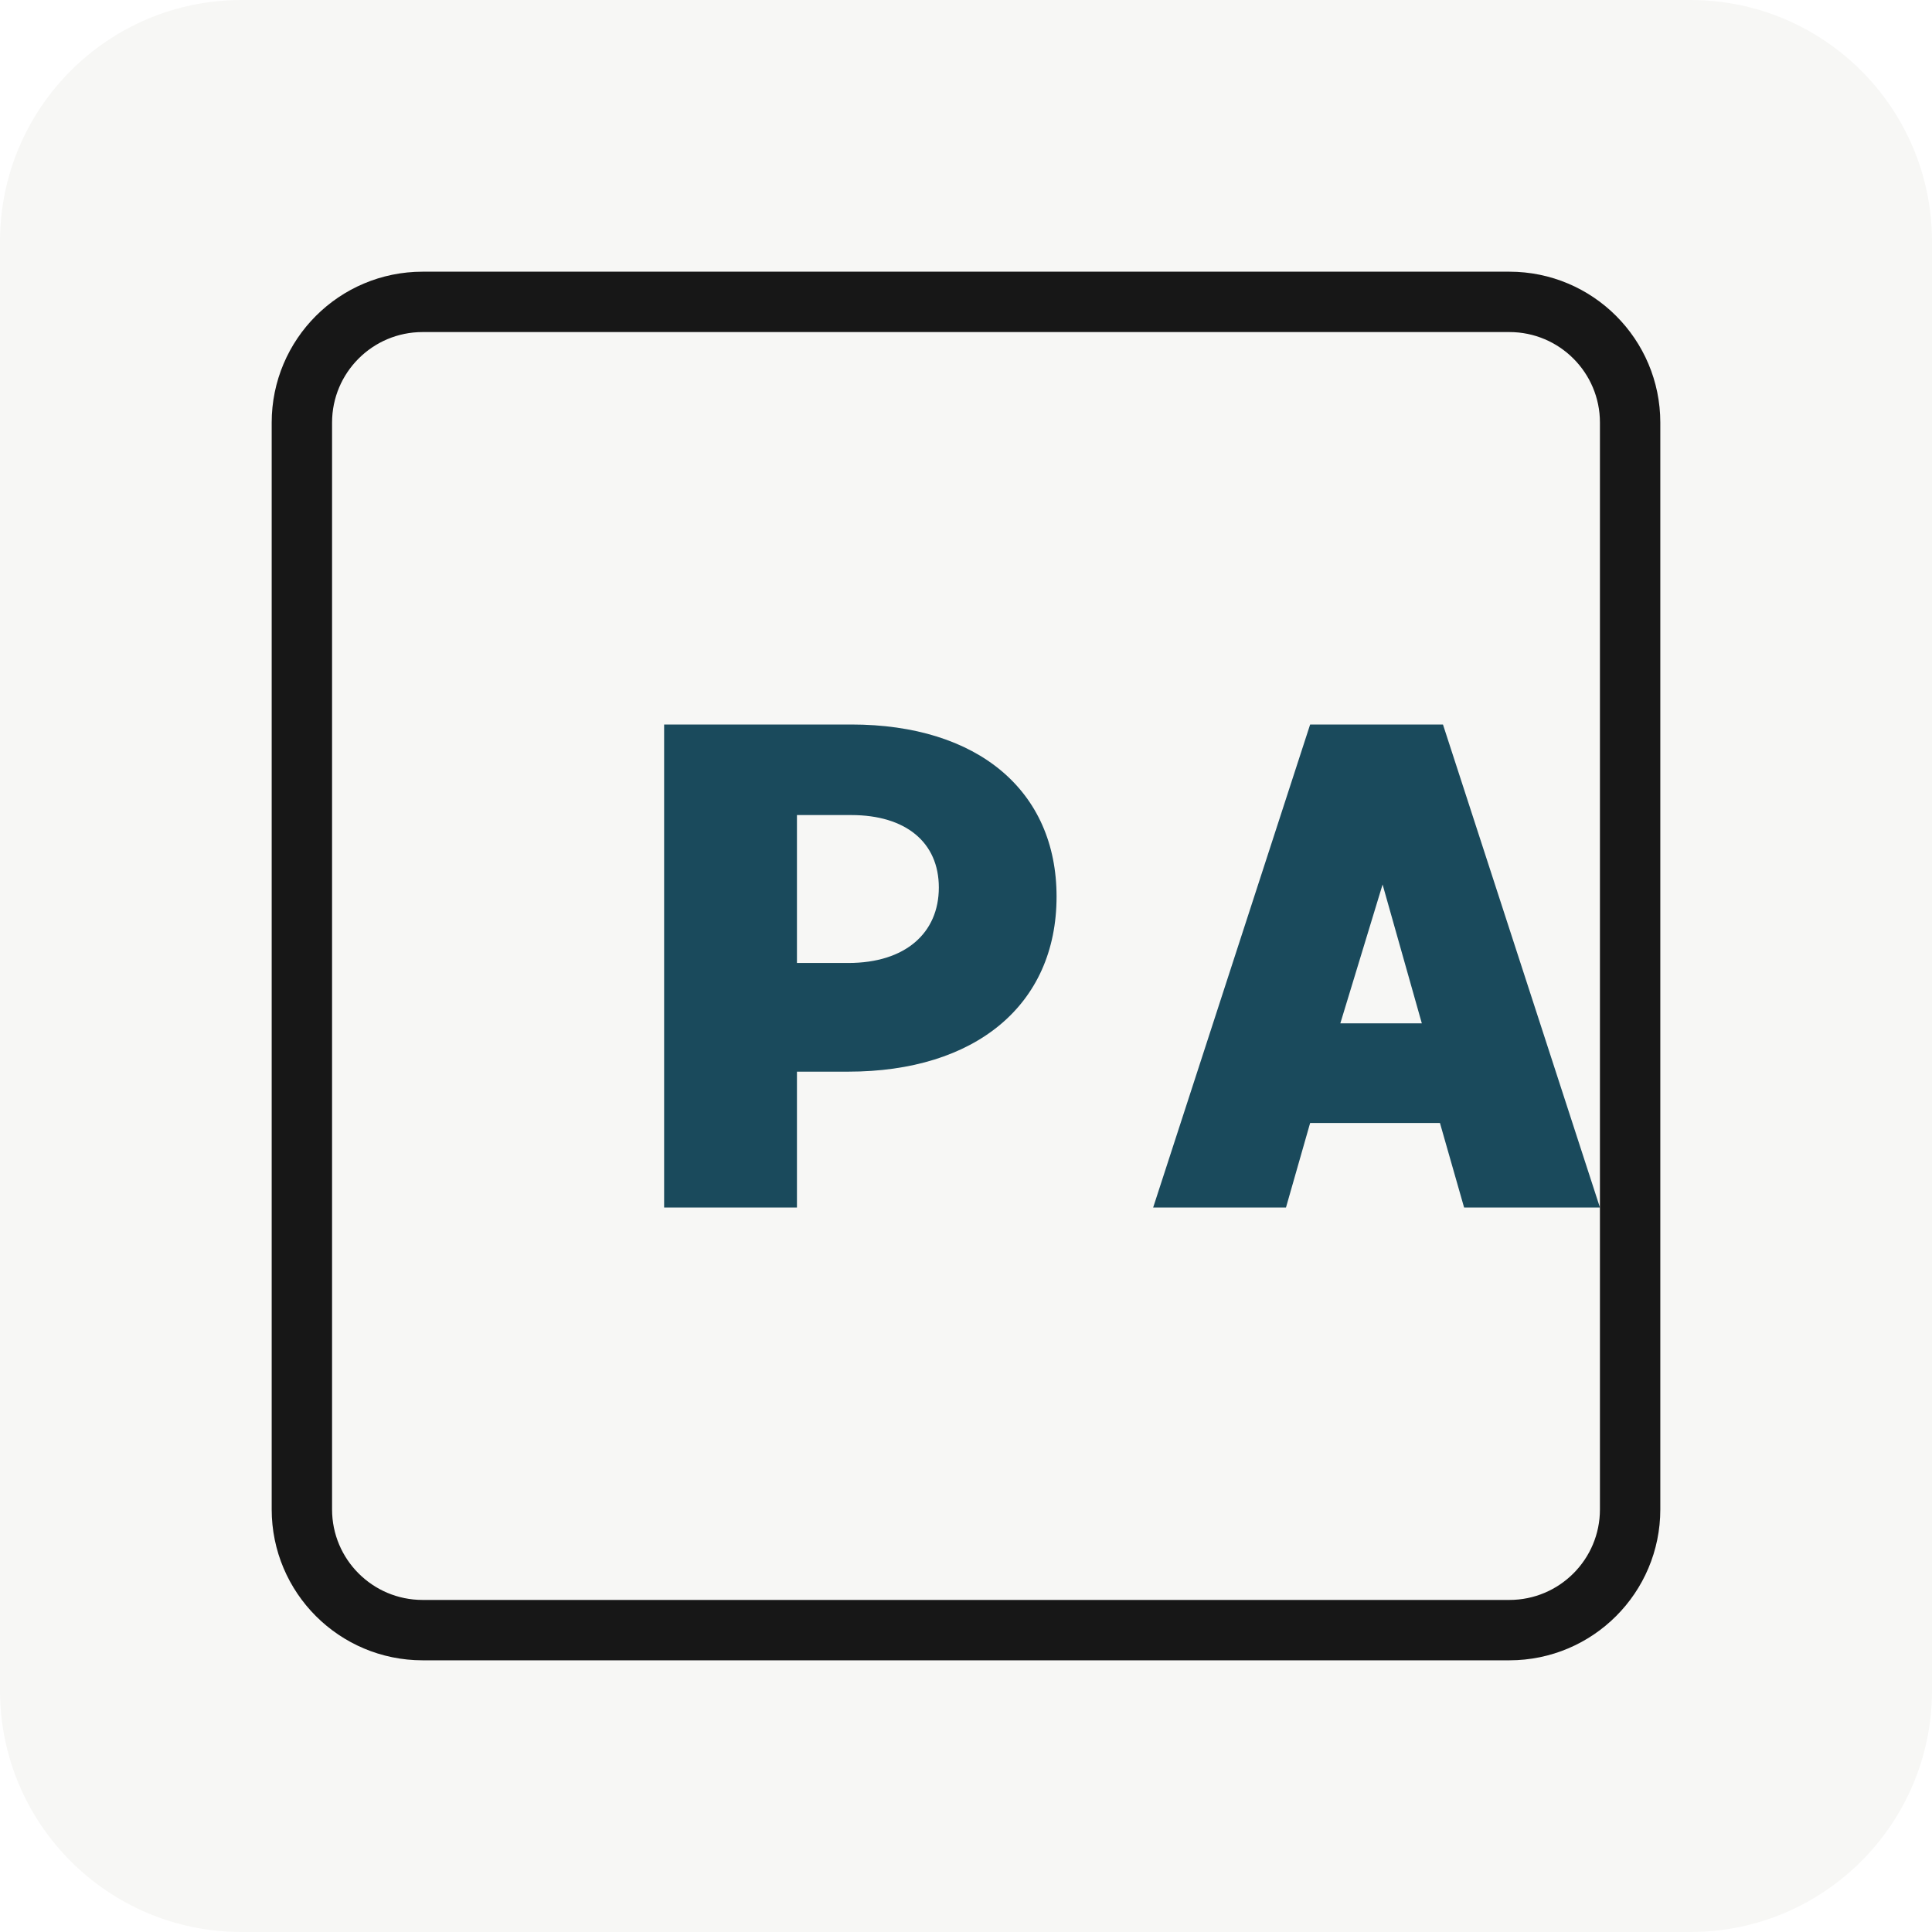
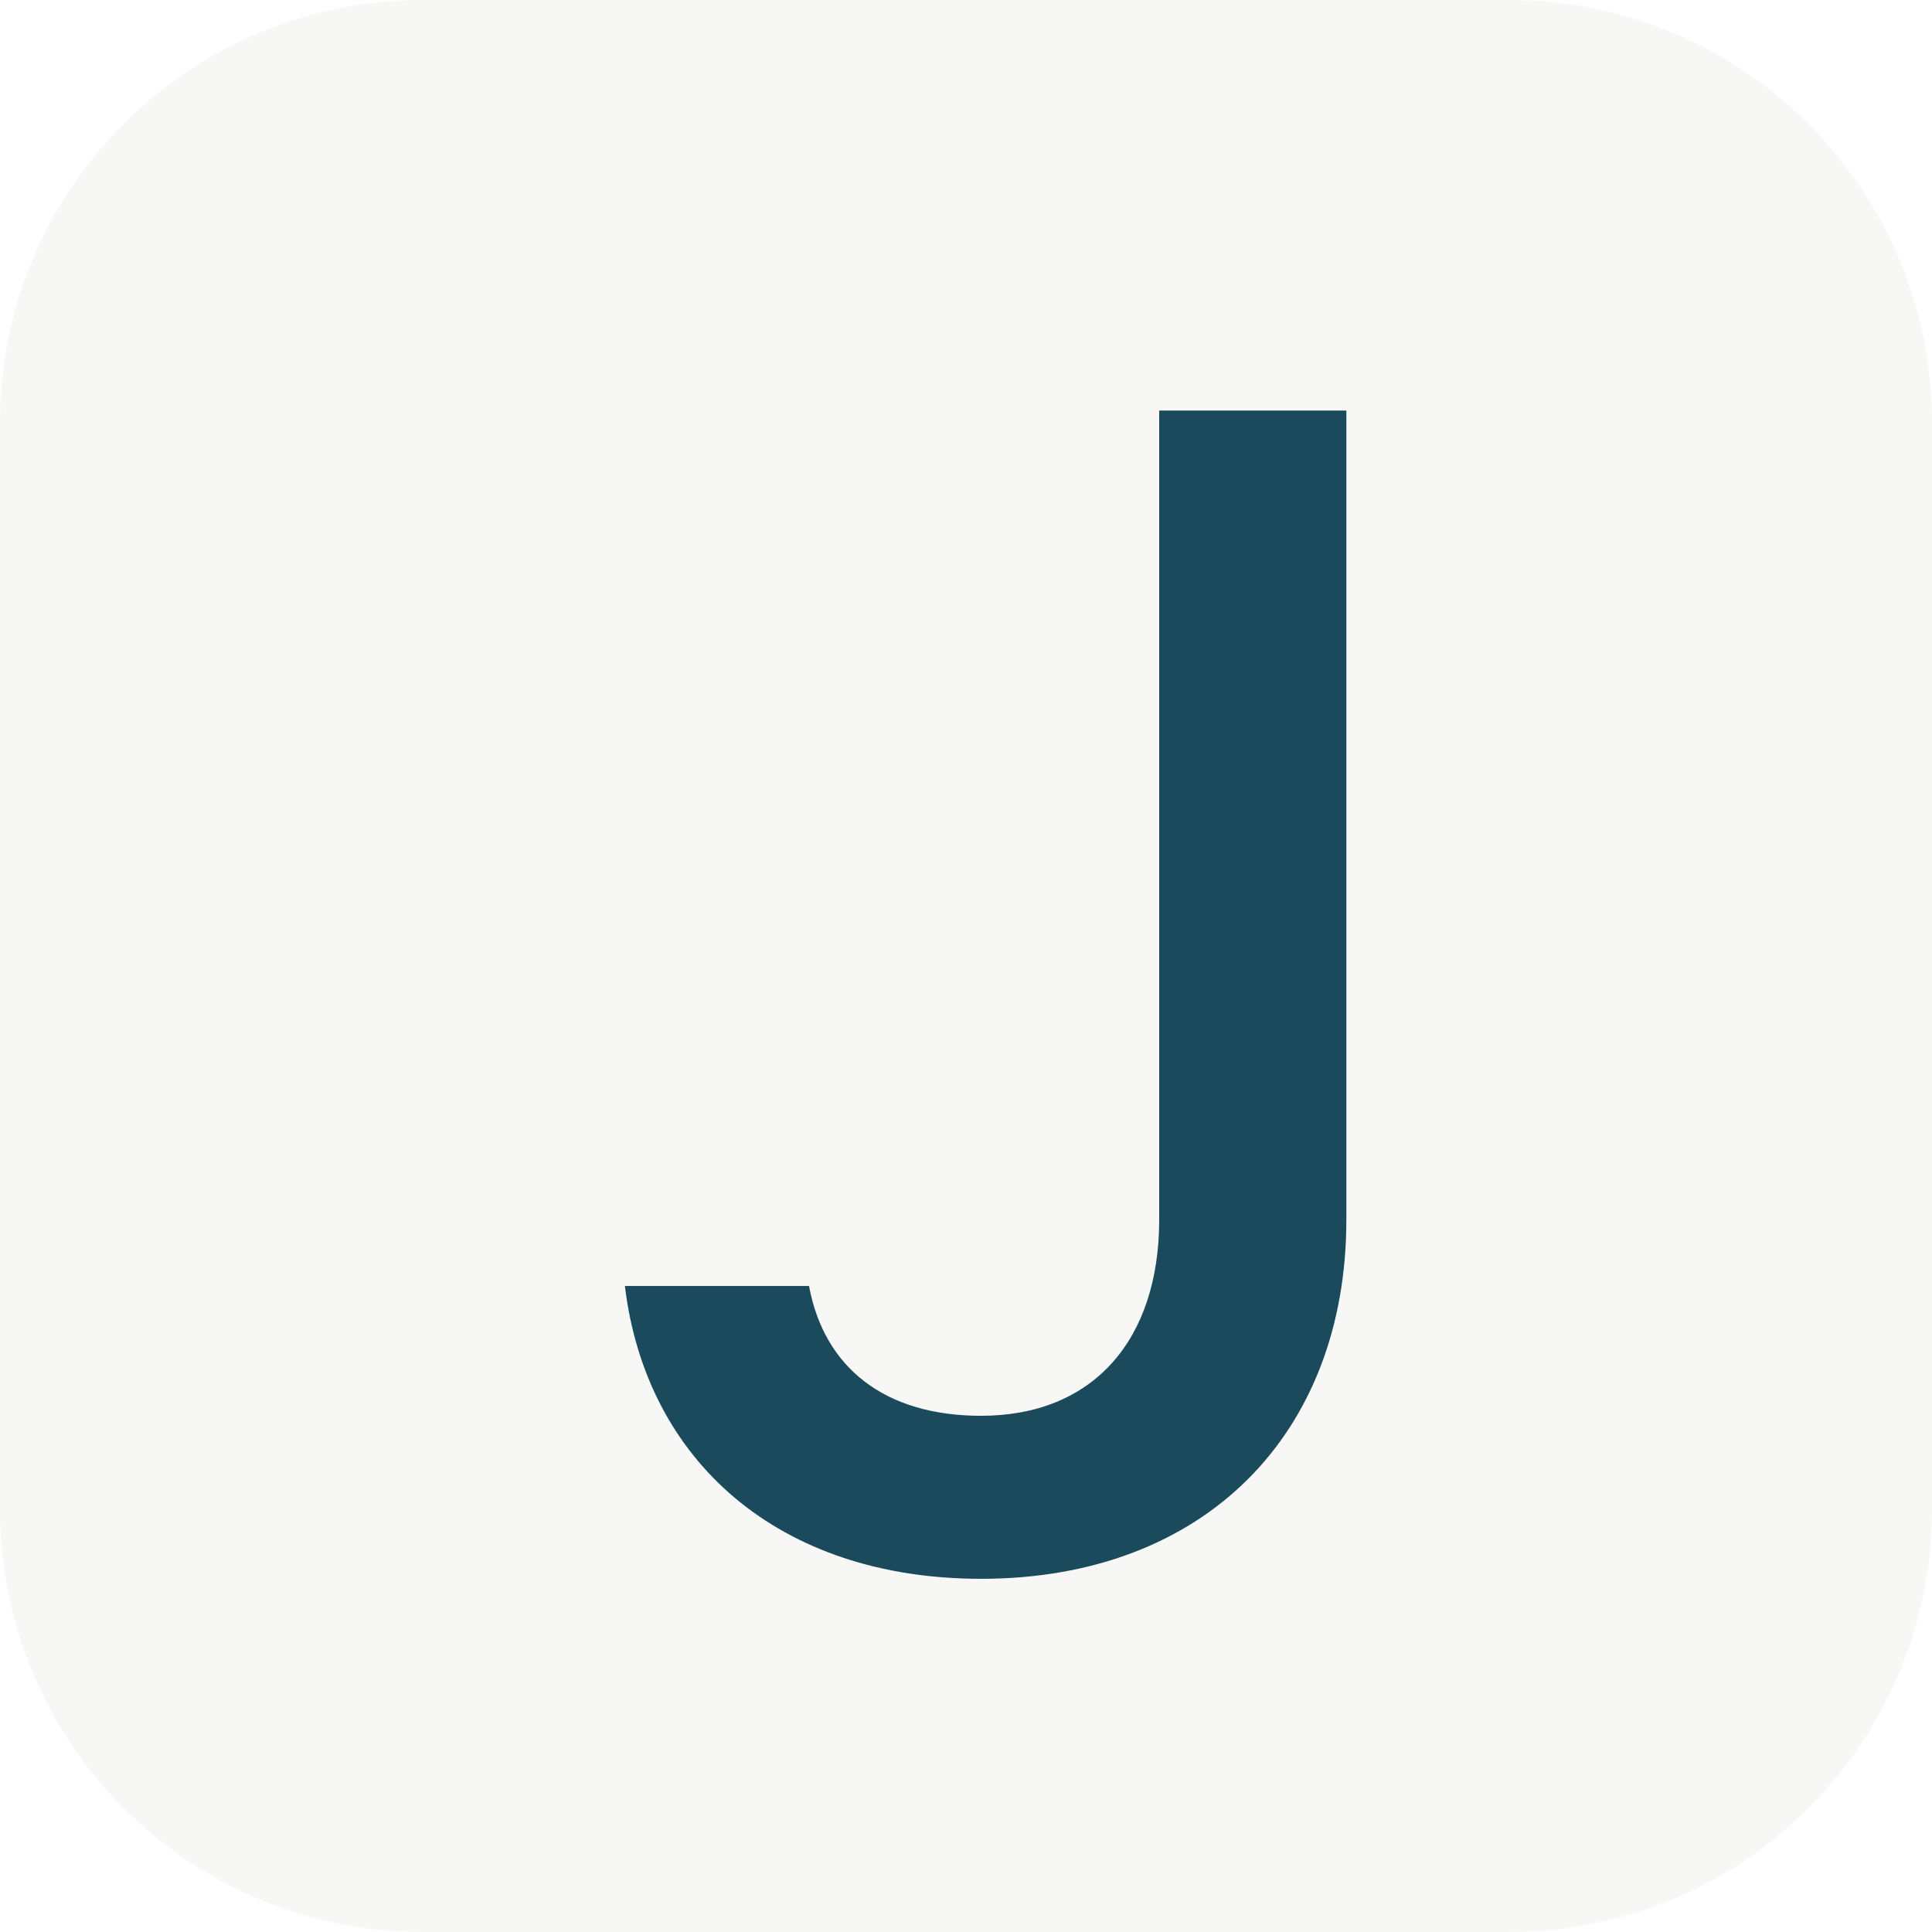
- <svg xmlns="http://www.w3.org/2000/svg" viewBox="0 0 64 64" fill="none">
-   <rect width="64" height="64" rx="8" fill="#F7F7F5" />
-   <rect x="10" y="10" width="44" height="44" rx="4" stroke="#171717" stroke-width="2" />
-   <path d="M22 40V24h6.2c4.2 0 6.8 2.2 6.8 5.7 0 3.6-2.7 5.8-6.9 5.8H26.4V40H22zm4.4-8.1h1.7c1.9 0 3-1 3-2.5s-1.1-2.4-2.9-2.4h-1.8v4.9zM38.2 40l5.2-16h4.4l5.2 16h-4.5l-.8-2.8h-4.3L42.6 40h-4.4zm6.2-6.1h2.7l-1.3-4.6-1.4 4.6z" fill="#1A4A5C" />
+ <svg xmlns="http://www.w3.org/2000/svg" viewBox="0 0 32 32" role="img" aria-label="J">
+   <rect width="32" height="32" rx="7" fill="#F7F7F5" />
+   <path fill="#1A4A5C" d="M19.2 6.8h3.1v13.4c0 3.55-2.35 5.95-6.05 5.95-3.35 0-5.55-1.95-5.9-4.85h3.05c.25 1.35 1.25 2.15 2.85 2.15 1.85 0 2.95-1.25 2.95-3.25V6.8z" />
</svg>
